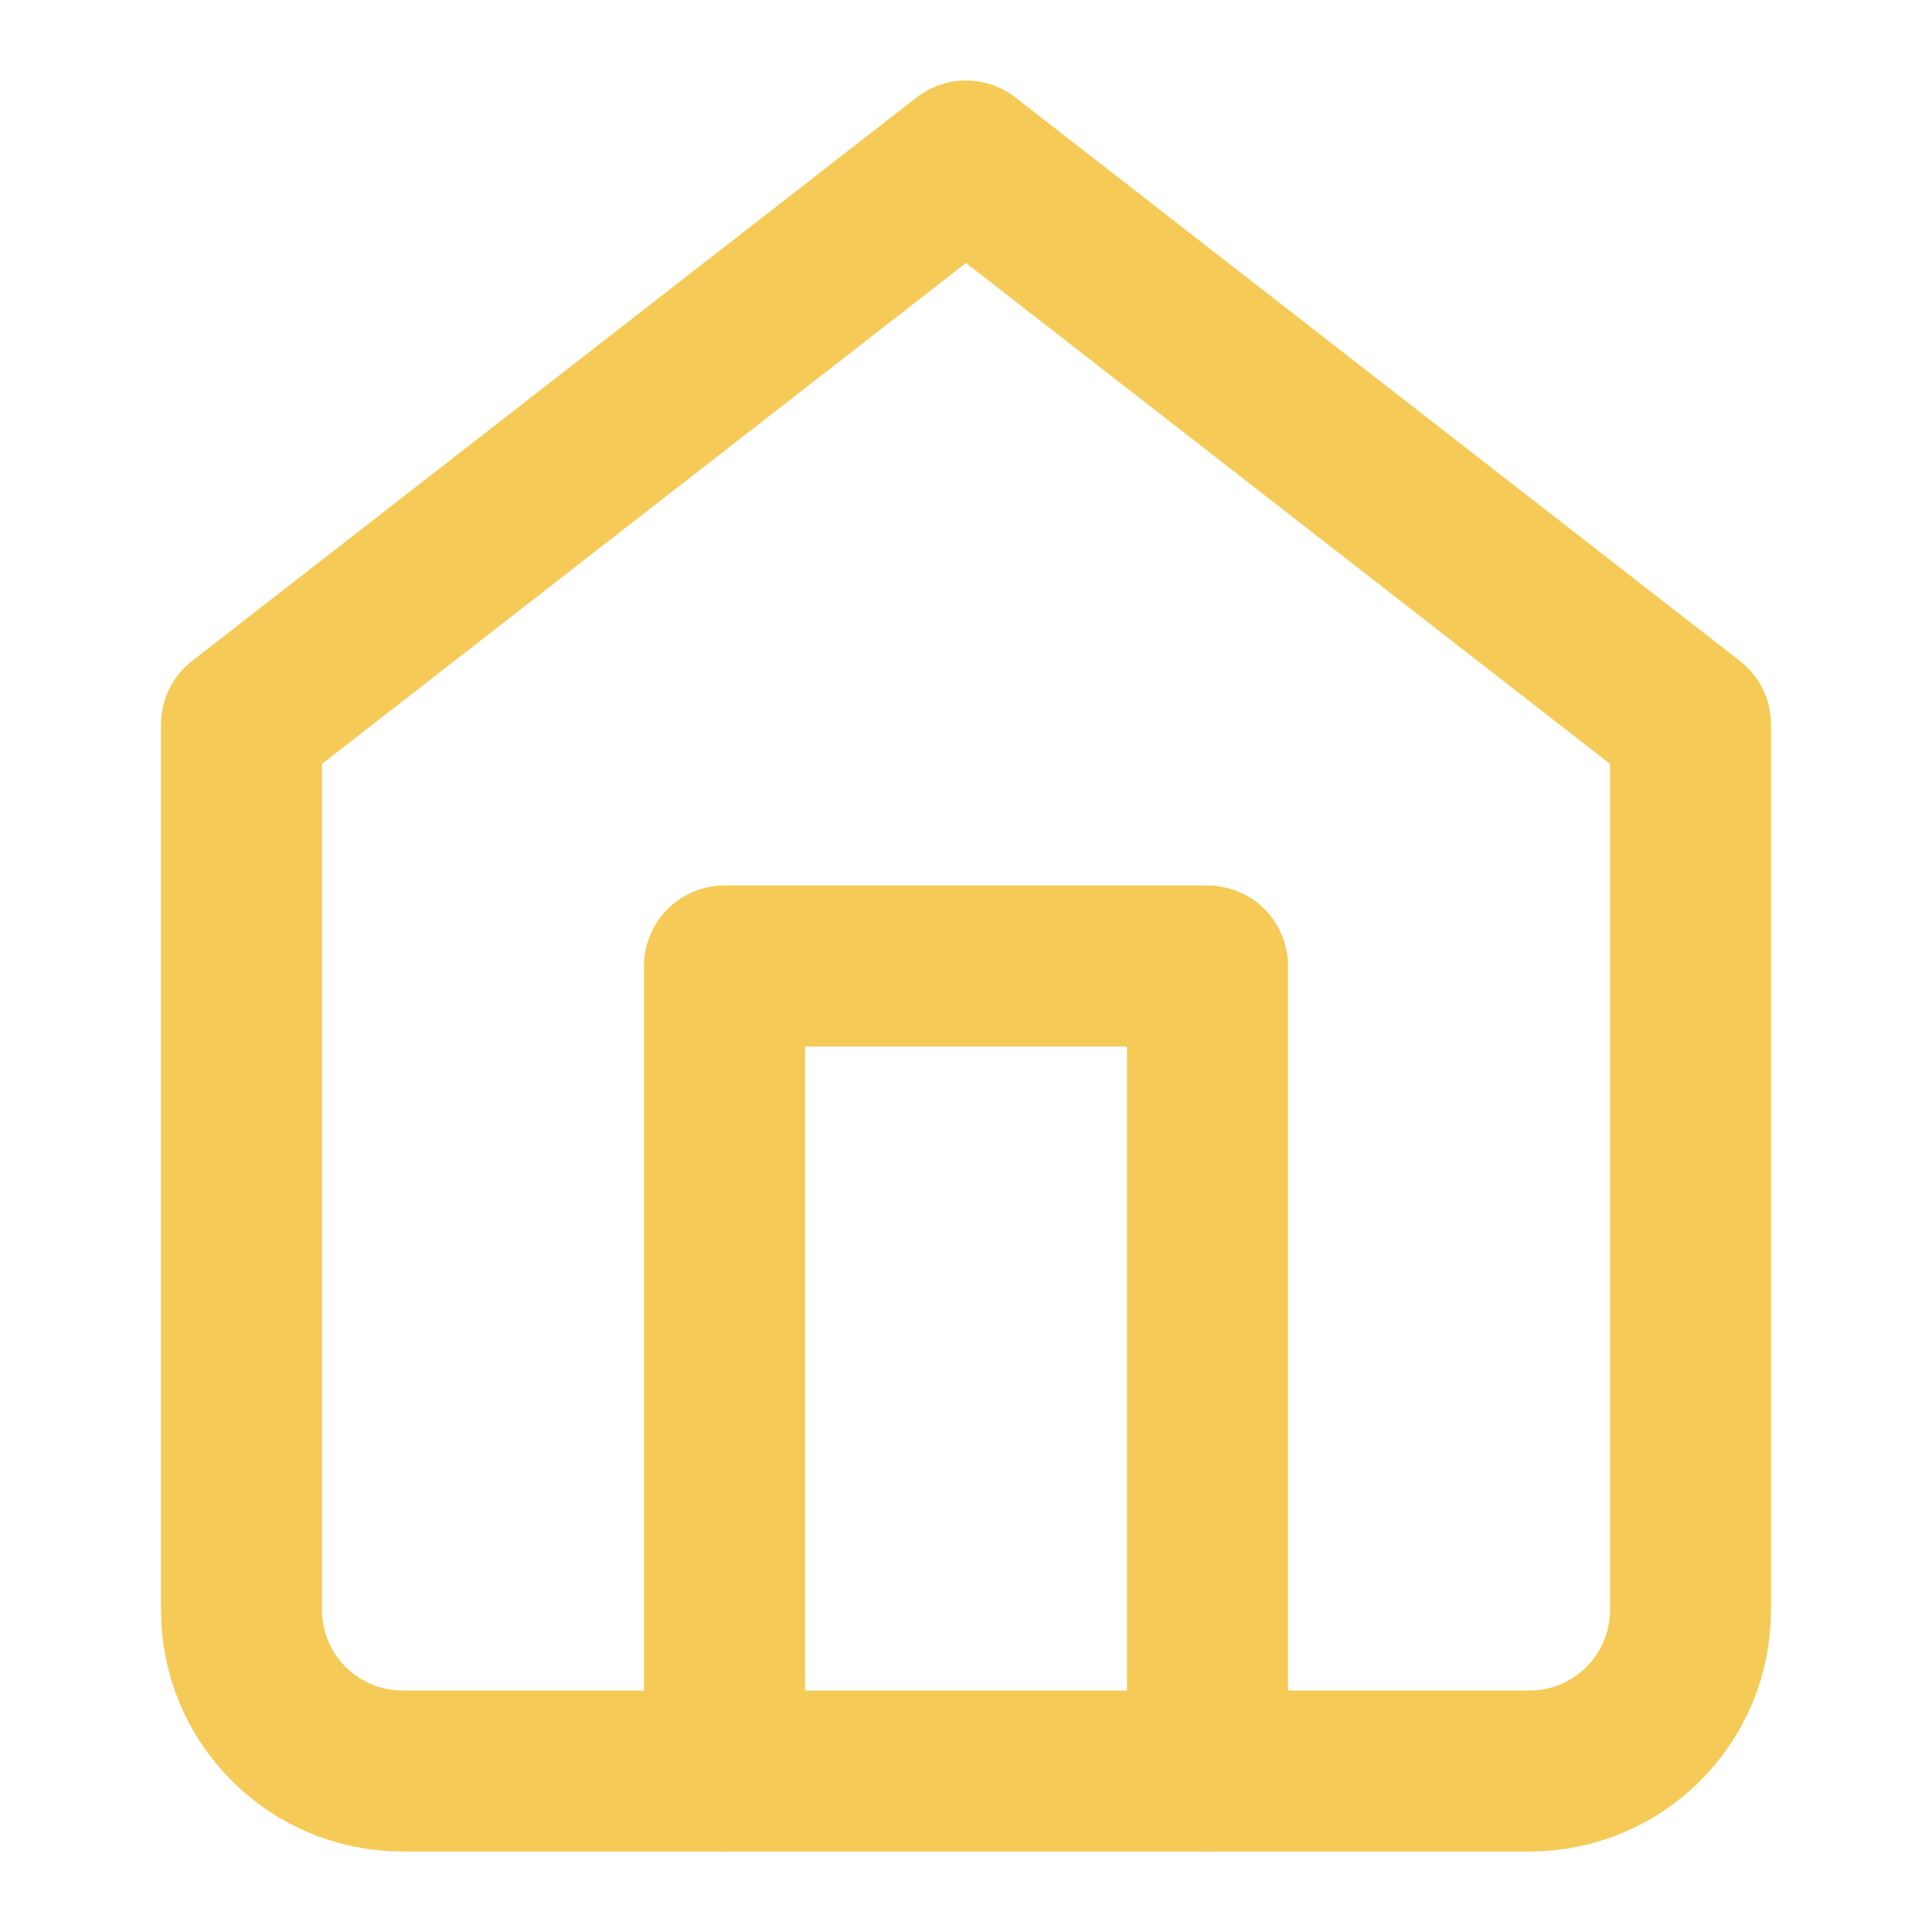
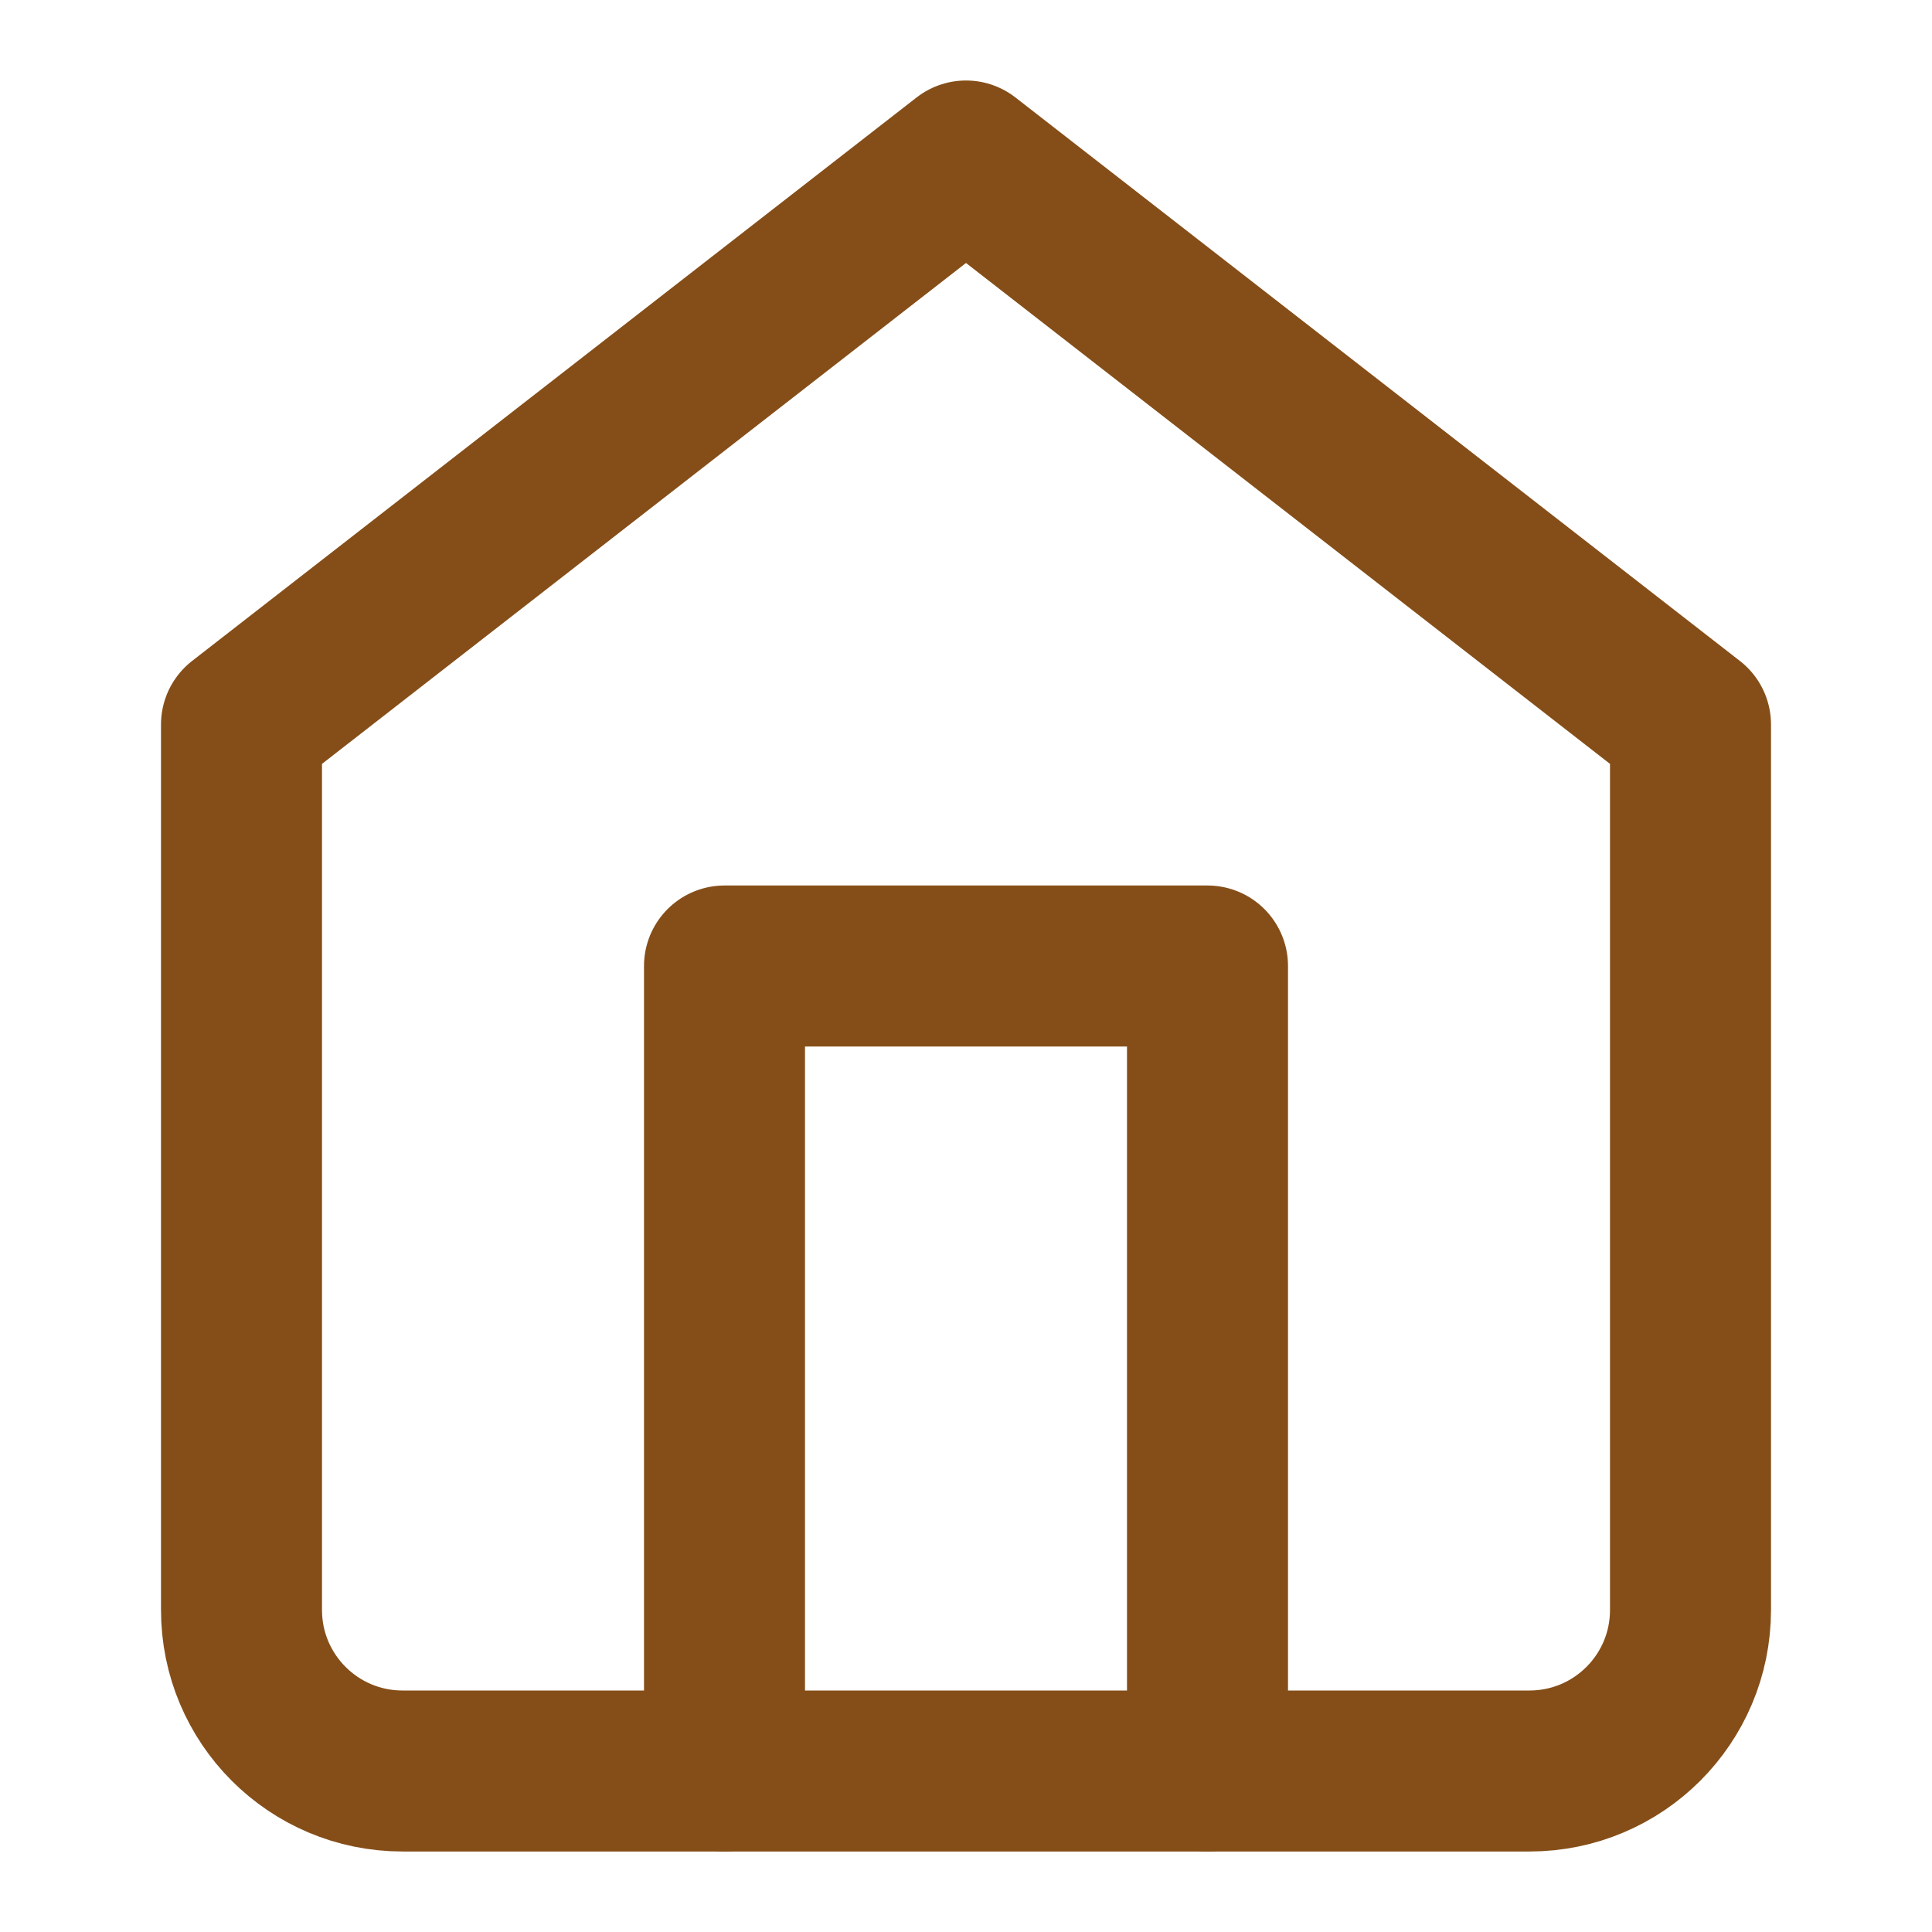
- <svg xmlns="http://www.w3.org/2000/svg" width="44" height="44" viewBox="0 0 24 24" fill="none" stroke="#F5CA56" stroke-width="2" stroke-linecap="round" stroke-linejoin="round" class="lucide lucide-home">
+ <svg xmlns="http://www.w3.org/2000/svg" width="44" height="44" viewBox="0 0 24 24" fill="none" stroke="#854E18" stroke-width="2" stroke-linecap="round" stroke-linejoin="round" class="lucide lucide-home">
  <path d="m3 9 9-7 9 7v11a2 2 0 0 1-2 2H5a2 2 0 0 1-2-2z" />
  <polyline points="9 22 9 12 15 12 15 22" />
</svg>
